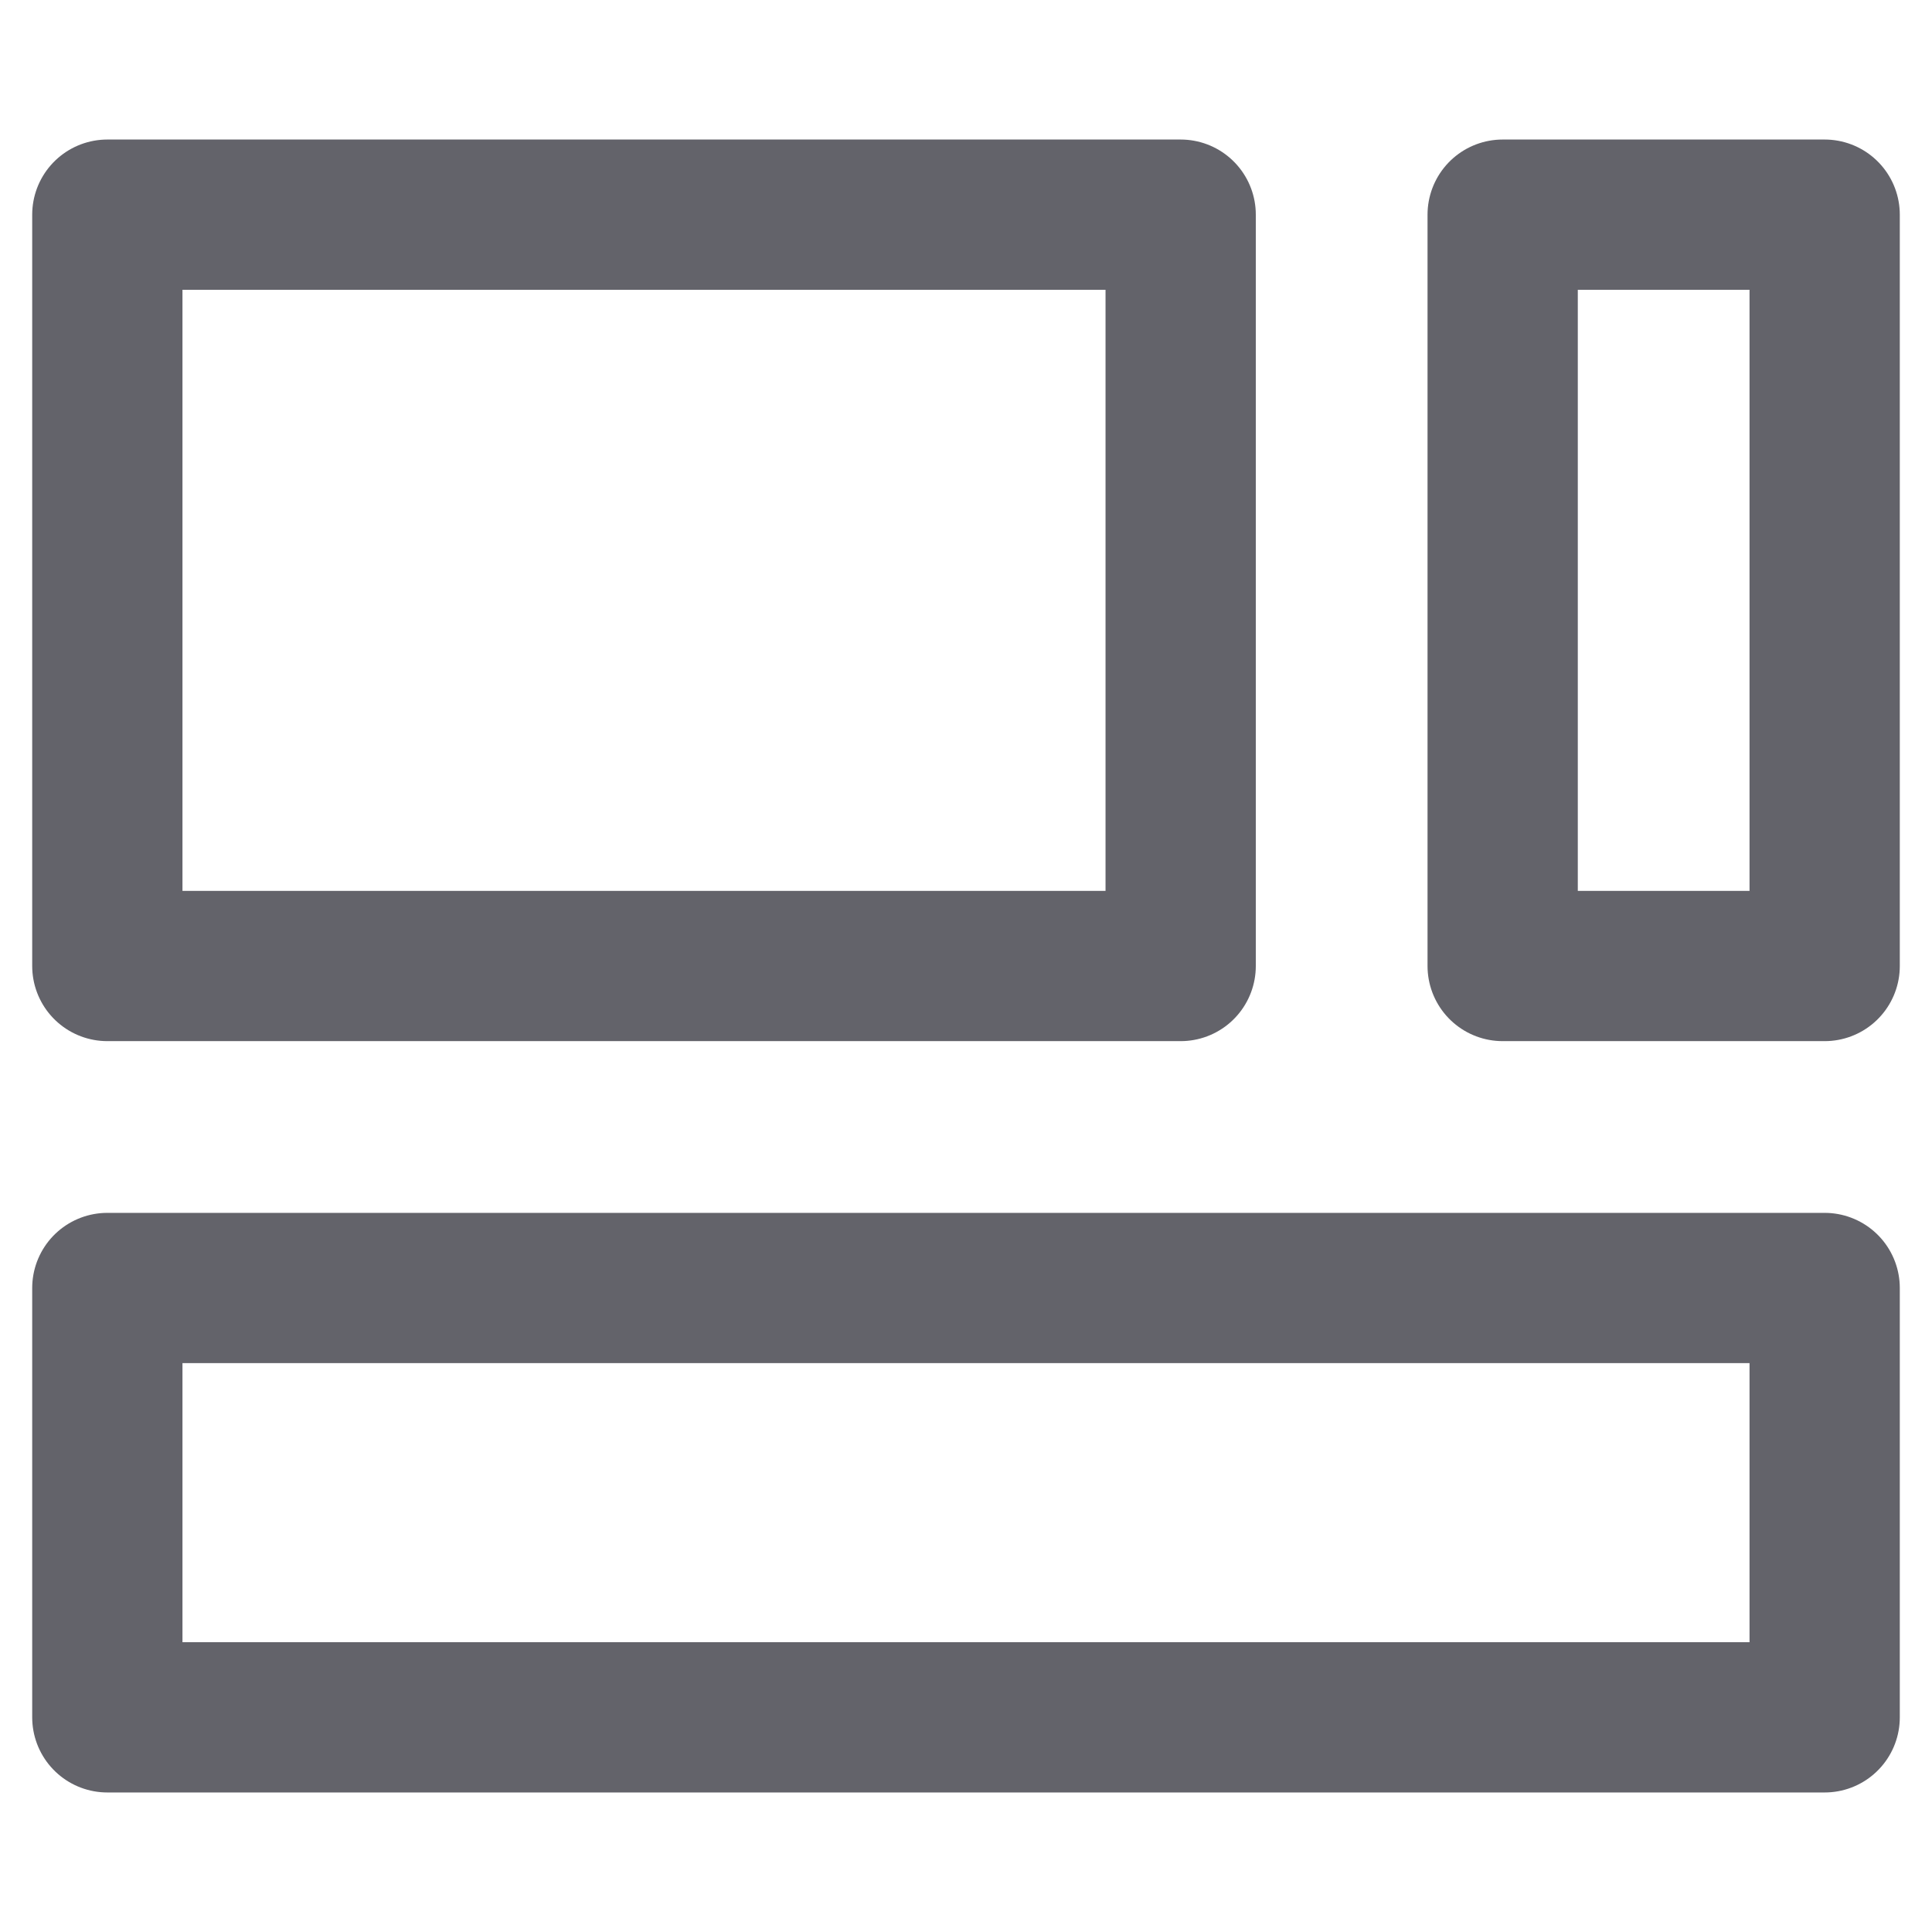
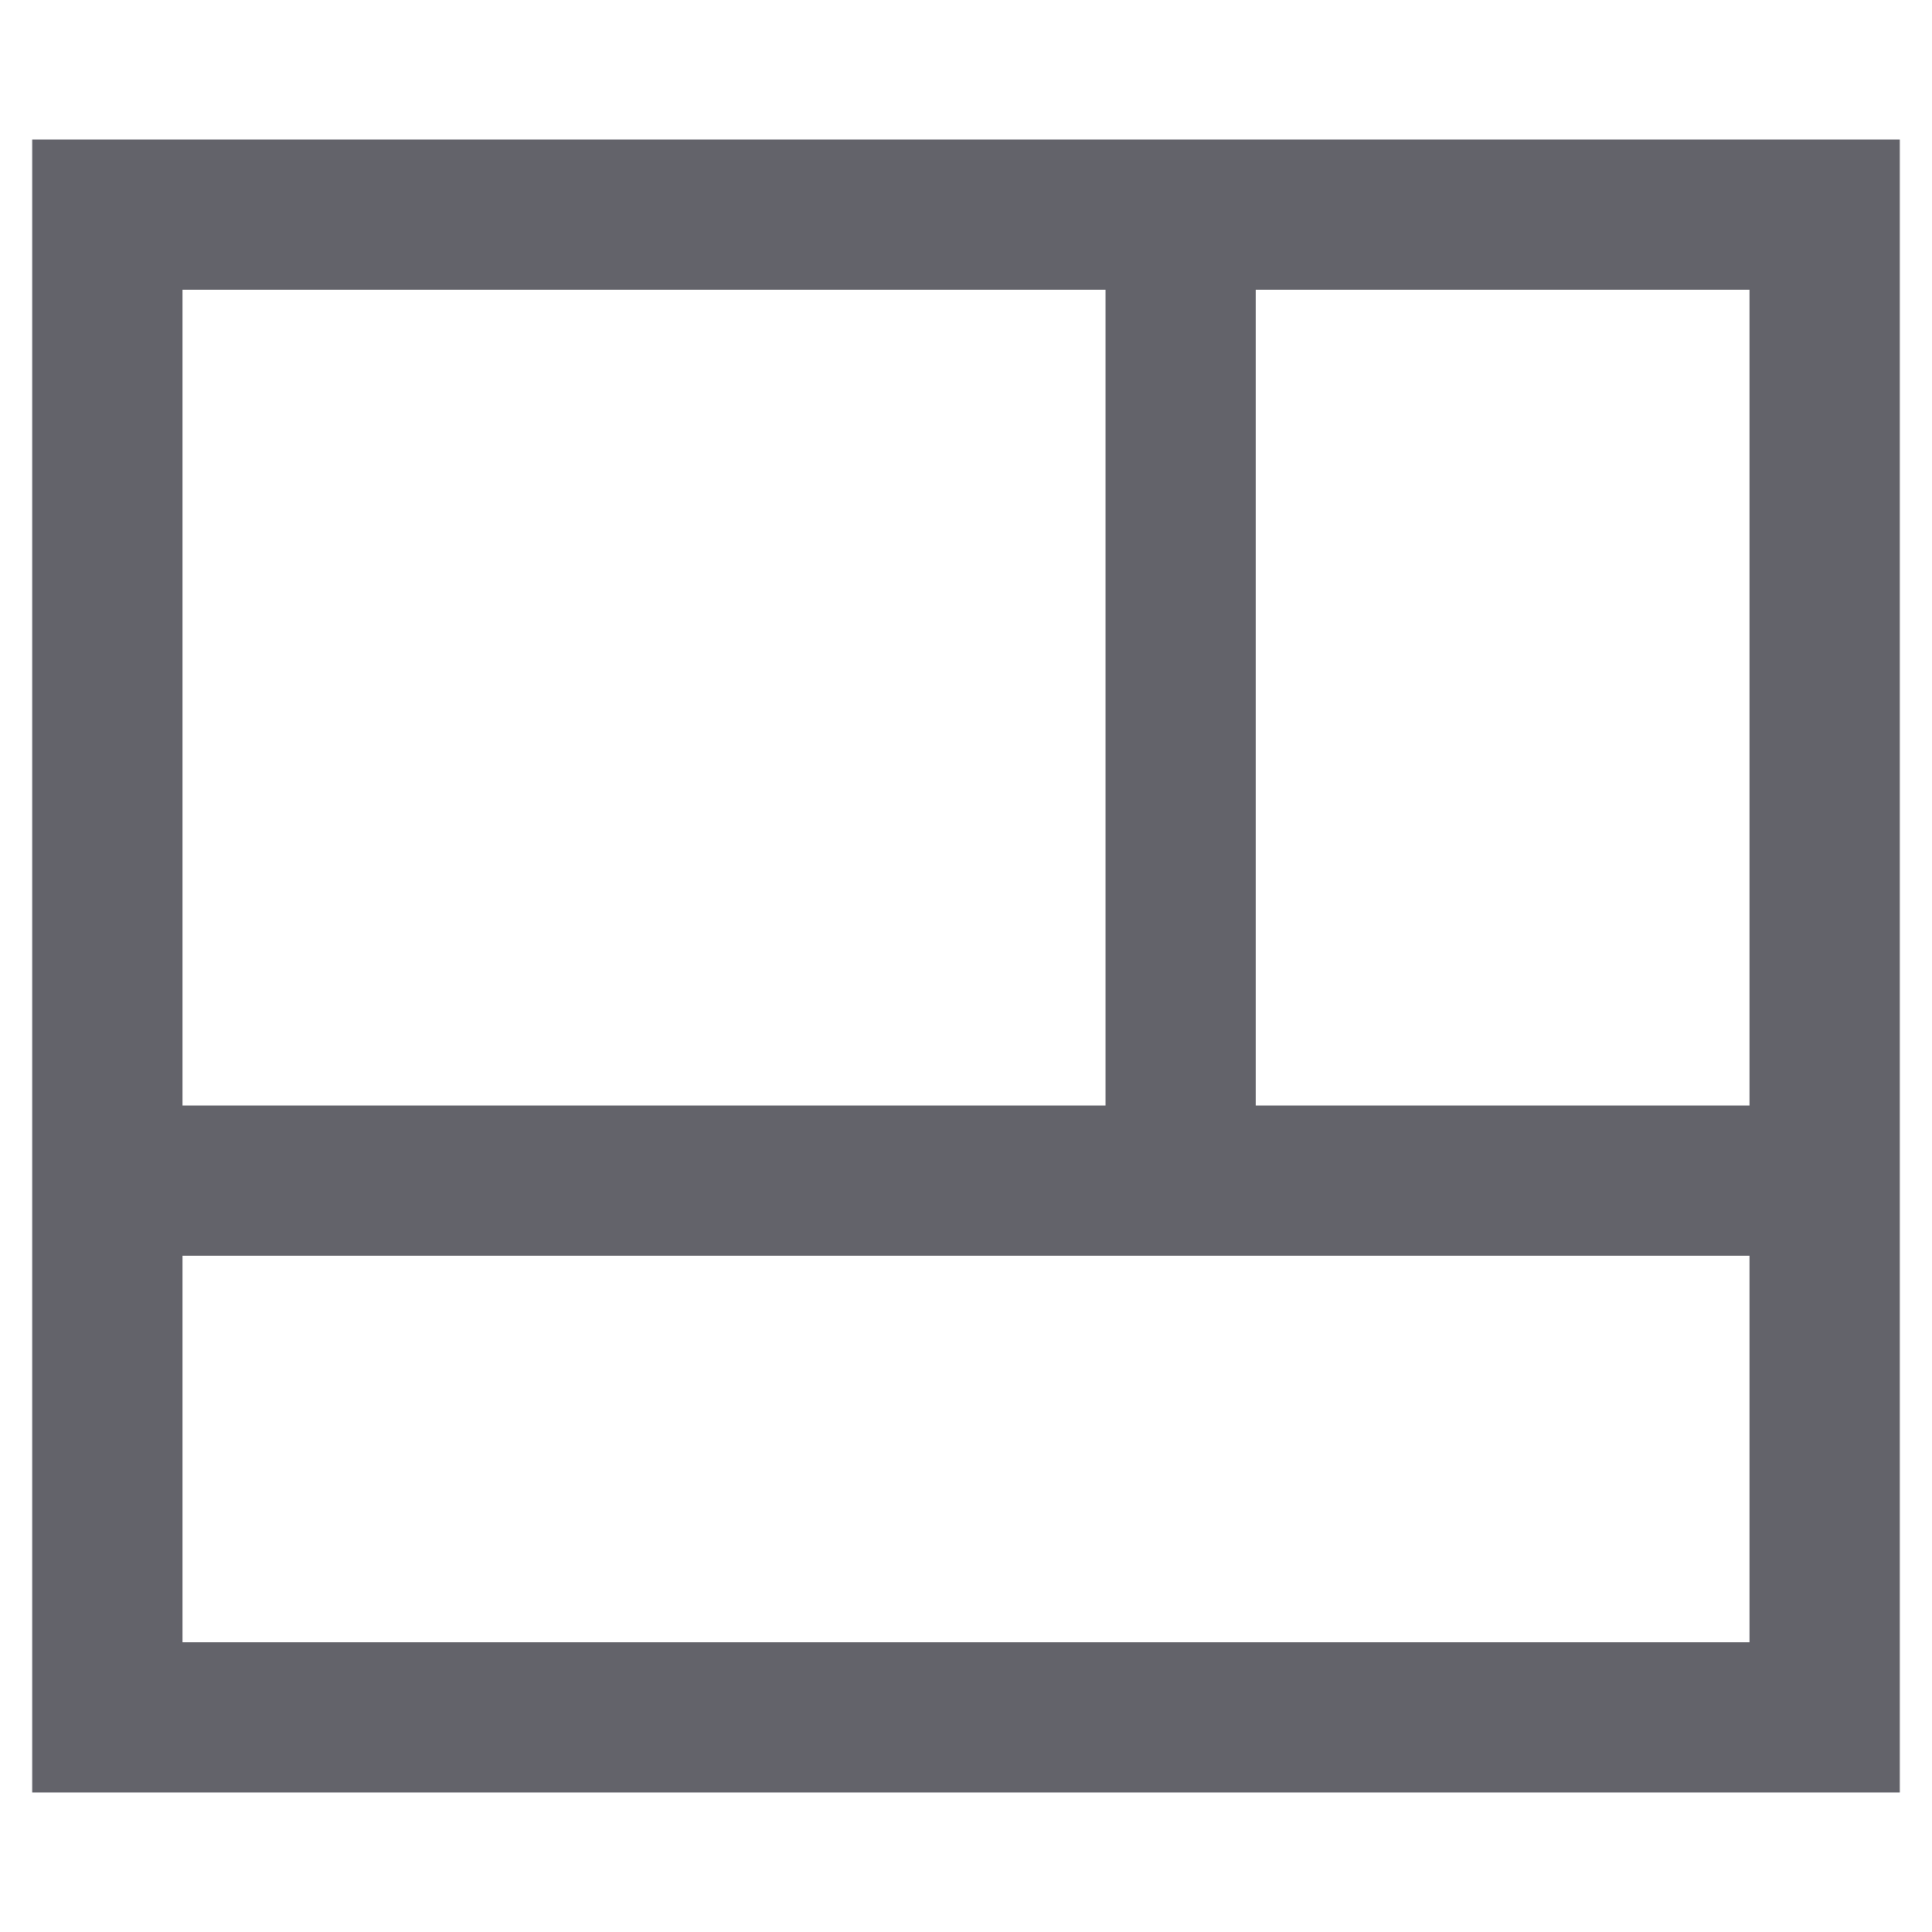
<svg xmlns="http://www.w3.org/2000/svg" width="18px" height="18px" viewBox="0 0 18 18" version="1.1">
-   <g id="icon_1" stroke="none" stroke-width="1" fill="none" fill-rule="evenodd" stroke-linejoin="round">
+   <g id="icon_bj_light" stroke="none" stroke-width="1" fill="none" fill-rule="evenodd">
    <g id="编组" stroke="#63636A" stroke-width="1.4">
      <g id="01-图标/浅色版/基础样式#通用/布局">
-         <rect id="矩形备份" transform="translate(6, 5.5) rotate(-90) translate(-6, -5.5) " x="2.5" y="0.5" width="7" height="10" />
-         <rect id="矩形备份-2" transform="translate(15.5, 5.5) rotate(-90) translate(-15.5, -5.5) " x="12" y="4" width="7" height="3" />
-         <rect id="矩形备份-3" transform="translate(9, 14) rotate(-90) translate(-9, -14) " x="7" y="6" width="4" height="16" />
+         <rect id="矩形" x="1" y="2" width="16" height="14" />
+         <line x1="1" y1="11" x2="17" y2="11" id="路径" />
+         <line x1="11" y1="11" x2="11" y2="2" id="路径" />
      </g>
    </g>
  </g>
</svg>
